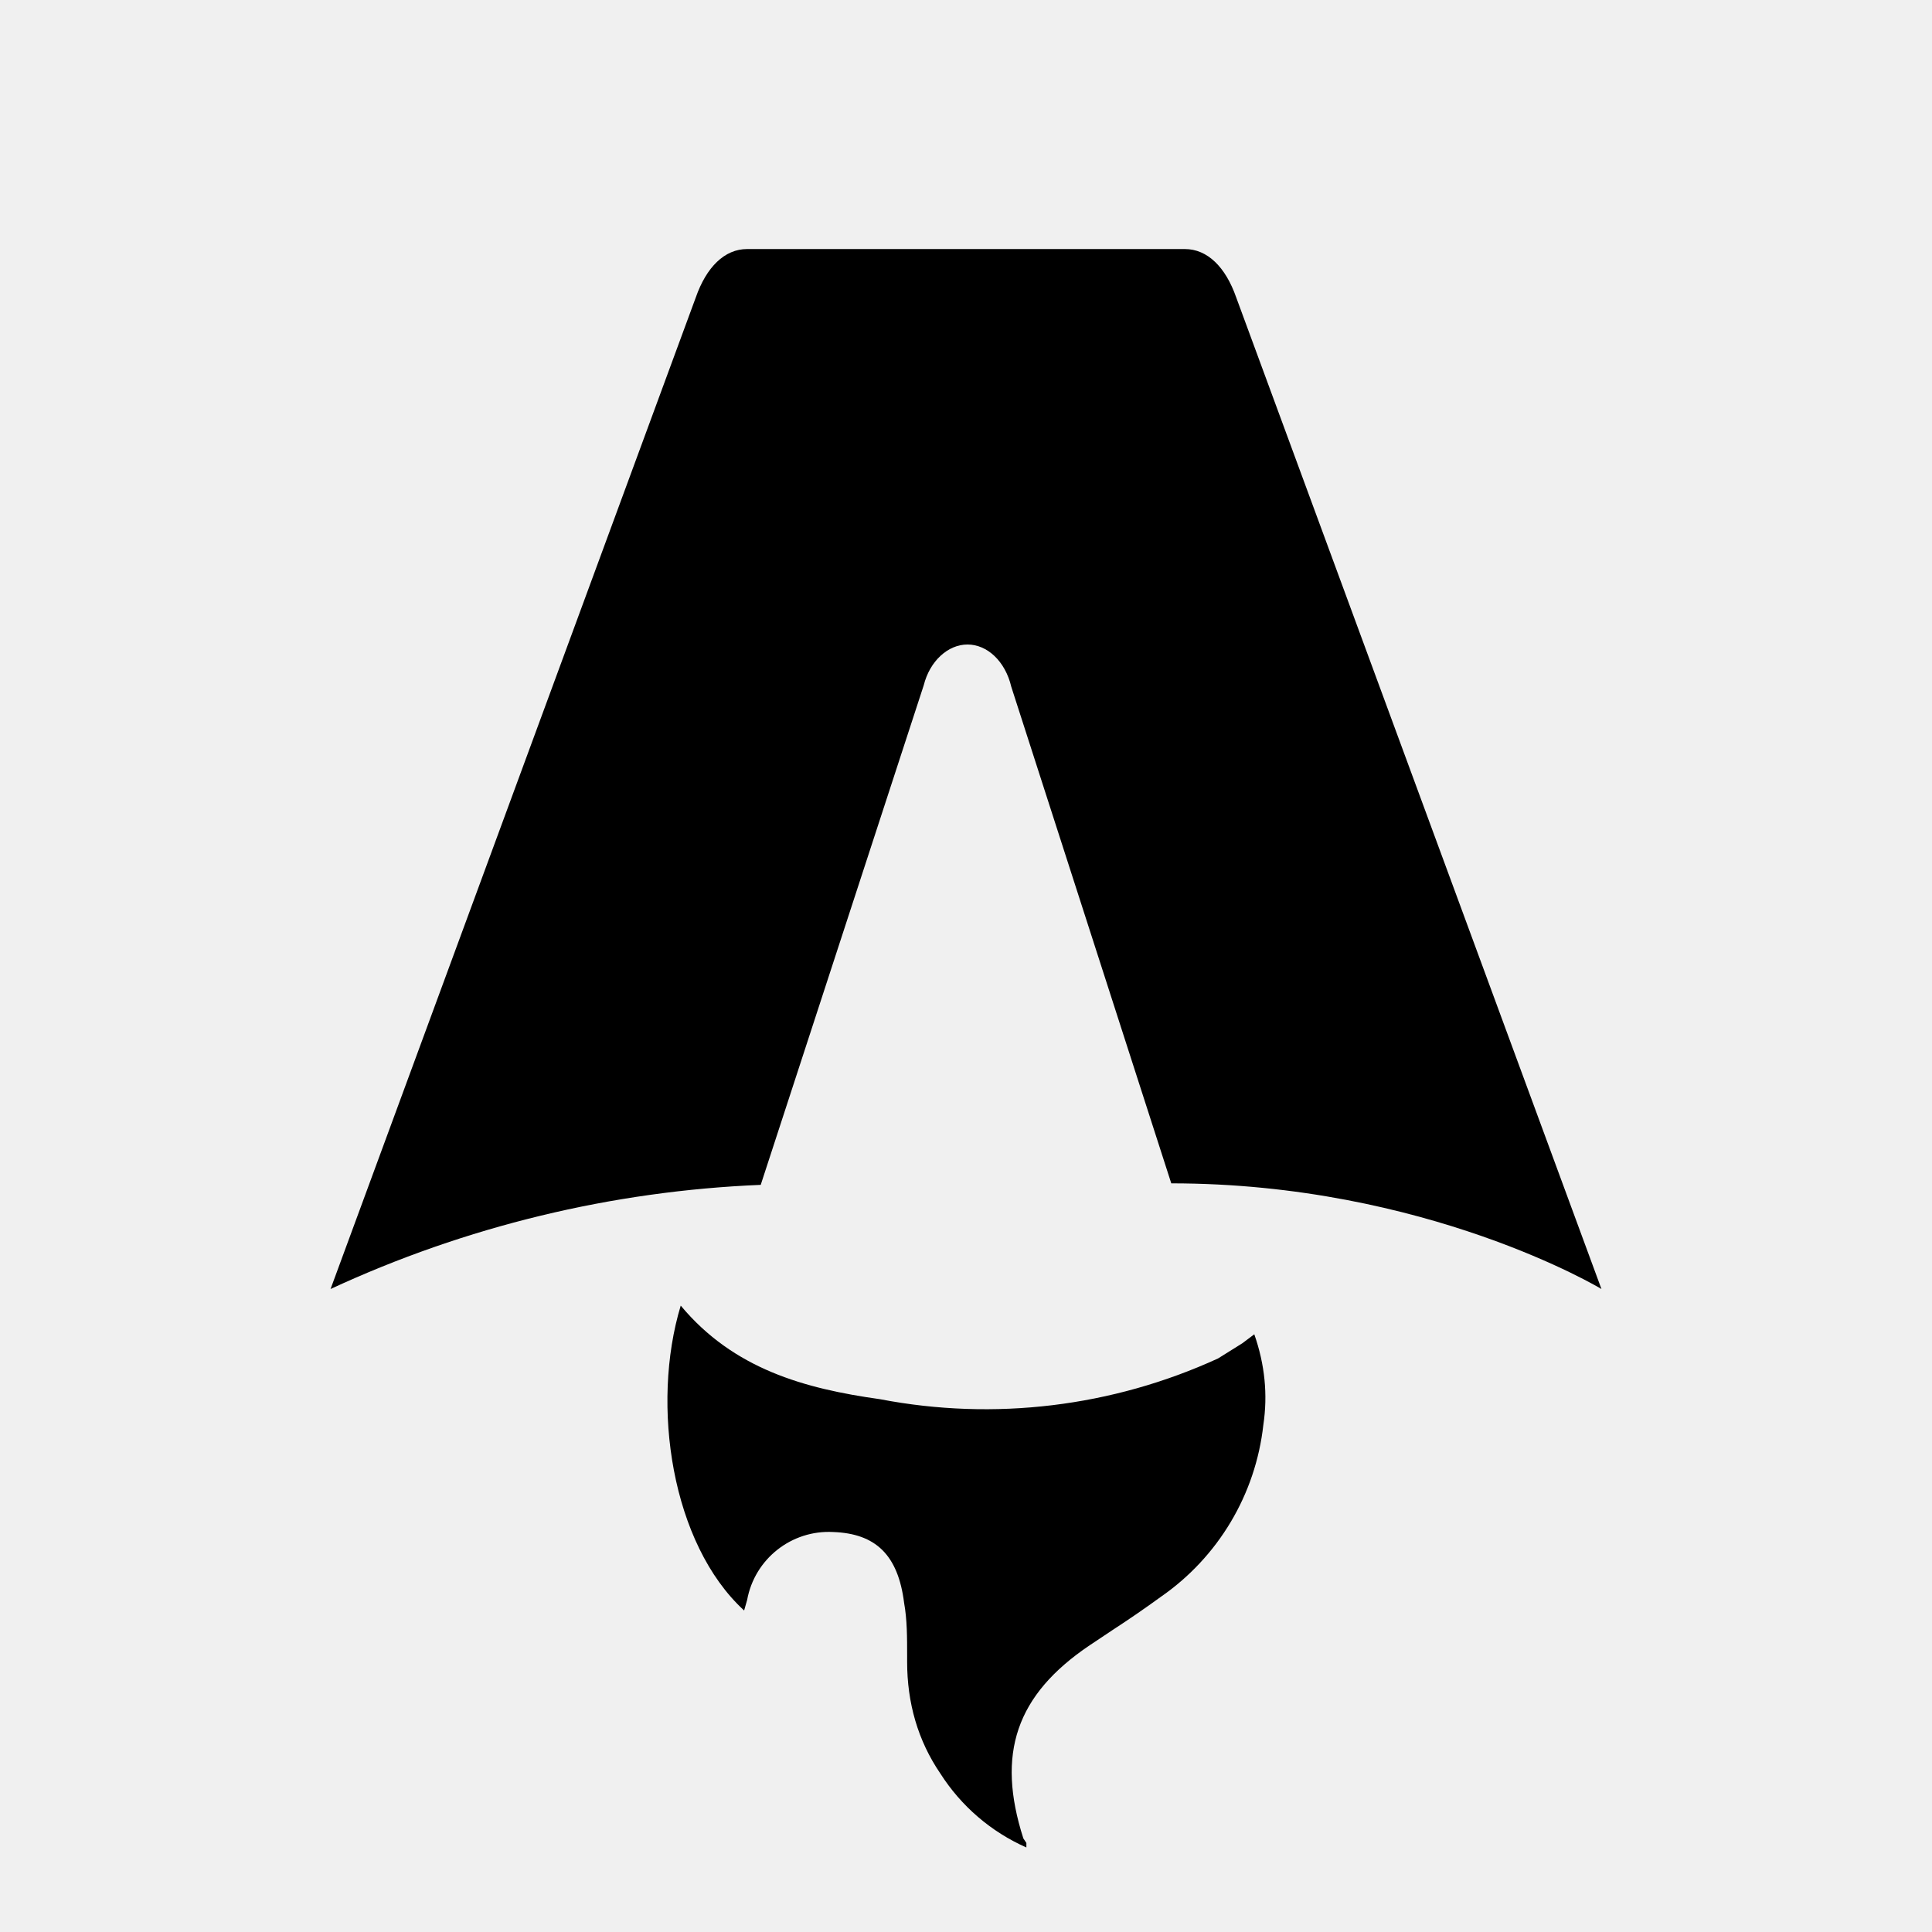
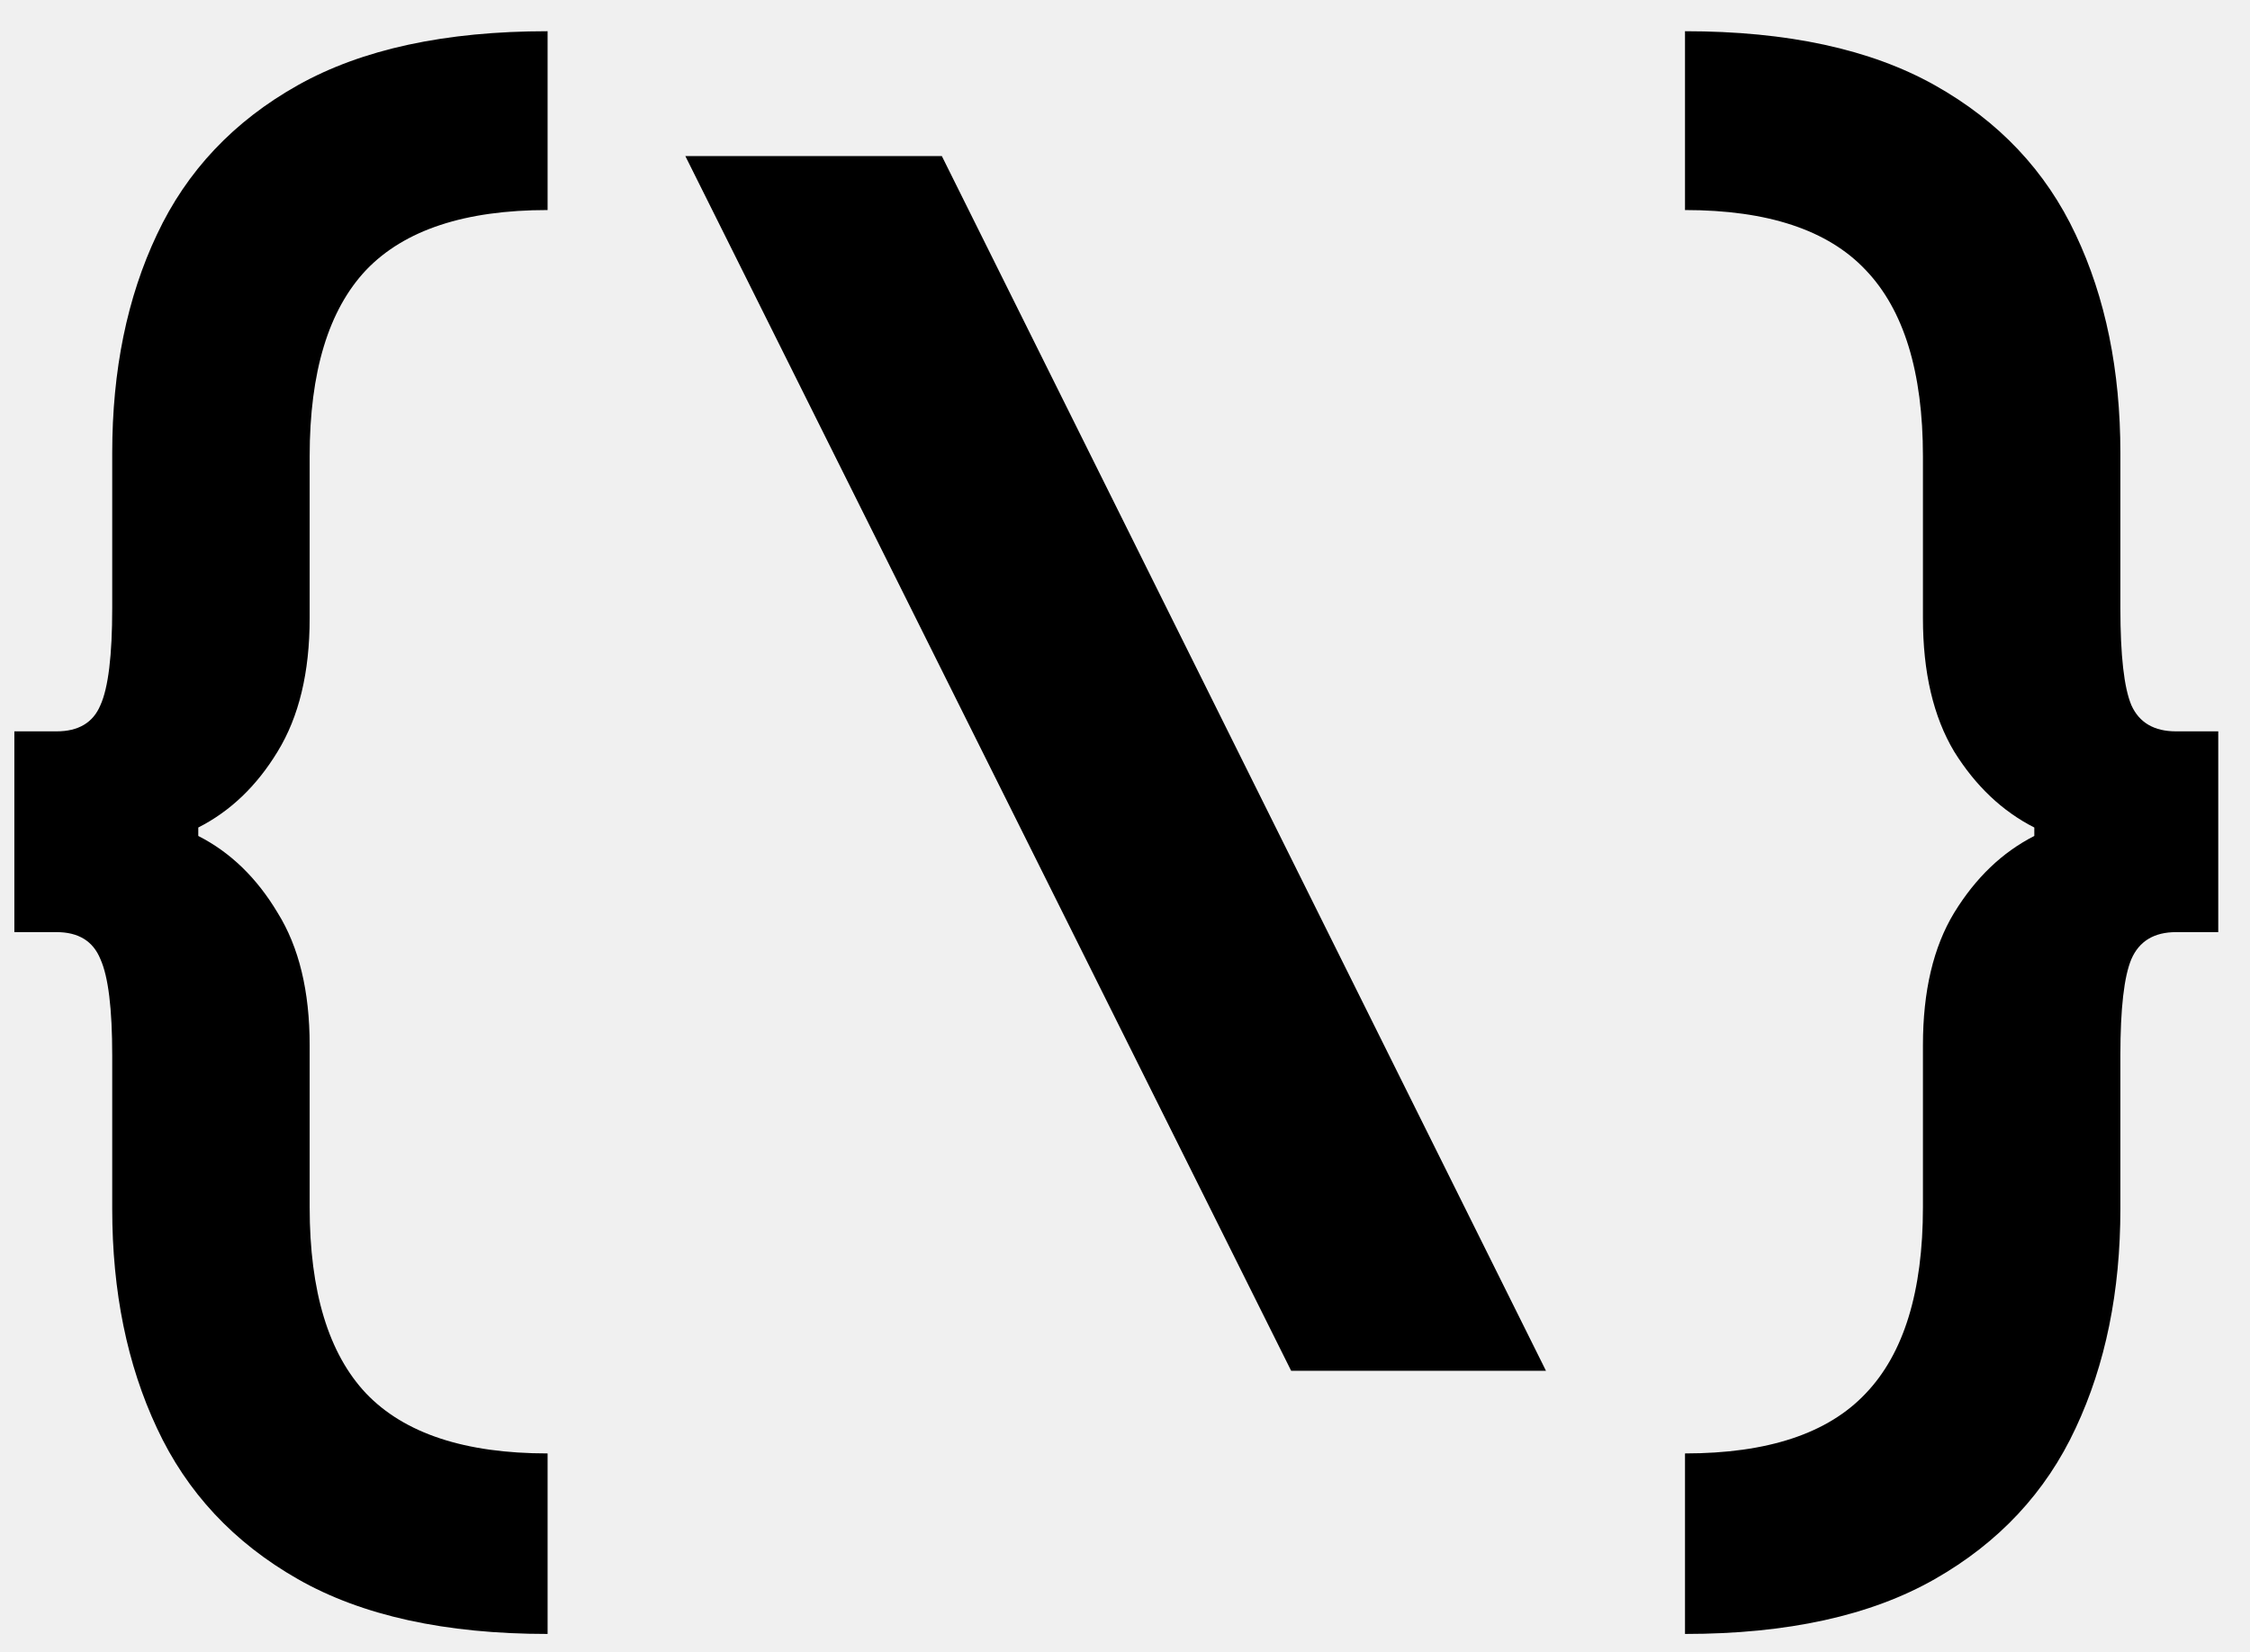
- <svg xmlns="http://www.w3.org/2000/svg" fill="none" viewBox="0 0 128 128">
-   <path d="M50.4 78.5a75.1 75.1 0 0 0-28.5 6.9l24.2-65.7c.7-2 1.9-3.2 3.4-3.2h29c1.5 0 2.7 1.2 3.4 3.2l24.2 65.7s-11.6-7-28.5-7L67 45.5c-.4-1.7-1.6-2.8-2.9-2.8-1.3 0-2.5 1.1-2.9 2.7L50.4 78.5Zm-1.1 28.2Zm-4.2-20.2c-2 6.6-.6 15.8 4.2 20.2a17.5 17.5 0 0 1 .2-.7 5.5 5.5 0 0 1 5.7-4.5c2.8.1 4.3 1.5 4.7 4.7.2 1.1.2 2.3.2 3.5v.4c0 2.7.7 5.2 2.2 7.4a13 13 0 0 0 5.7 4.9v-.3l-.2-.3c-1.8-5.6-.5-9.5 4.4-12.8l1.5-1a73 73 0 0 0 3.2-2.2 16 16 0 0 0 6.8-11.4c.3-2 .1-4-.6-6l-.8.6-1.6 1a37 37 0 0 1-22.4 2.7c-5-.7-9.7-2-13.2-6.2Z" />
-   <style>
-         path { fill: #000; }
-         @media (prefers-color-scheme: dark) {
-             path { fill: #FFF; }
-         }
-     </style>
+ <svg xmlns="http://www.w3.org/2000/svg" width="40" viewBox="0 0 64 47" fill="currentColor" stroke="none">
+   <path d="M15.576 46.488C12.664 46.488 10.296 45.968 8.472 44.928C6.648 43.888 5.312 42.456 4.464 40.632C3.616 38.824 3.192 36.744 3.192 34.392V30.024C3.192 28.696 3.08 27.784 2.856 27.288C2.648 26.776 2.232 26.52 1.608 26.52H0.408V20.808H1.608C2.232 20.808 2.648 20.56 2.856 20.064C3.08 19.568 3.192 18.648 3.192 17.304V12.888C3.192 10.536 3.616 8.464 4.464 6.672C5.312 4.864 6.648 3.448 8.472 2.424C10.296 1.4 12.664 0.888 15.576 0.888V5.976C13.224 5.976 11.504 6.544 10.416 7.68C9.344 8.816 8.808 10.584 8.808 12.984V17.592C8.808 19.128 8.504 20.392 7.896 21.384C7.304 22.36 6.552 23.08 5.64 23.544V23.784C6.552 24.248 7.304 24.976 7.896 25.968C8.504 26.944 8.808 28.2 8.808 29.736V34.344C8.808 36.744 9.344 38.512 10.416 39.648C11.504 40.784 13.224 41.352 15.576 41.352V46.488ZM36.726 39L19.494 4.44H26.79L43.974 39H36.726ZM47.929 46.488V41.352C50.282 41.352 51.993 40.784 53.066 39.648C54.154 38.512 54.697 36.744 54.697 34.344V29.736C54.697 28.2 54.993 26.944 55.586 25.968C56.194 24.976 56.953 24.248 57.865 23.784V23.544C56.953 23.08 56.194 22.36 55.586 21.384C54.993 20.392 54.697 19.128 54.697 17.592V12.984C54.697 10.584 54.154 8.816 53.066 7.68C51.993 6.544 50.282 5.976 47.929 5.976V0.888C50.842 0.888 53.209 1.4 55.033 2.424C56.858 3.448 58.194 4.864 59.041 6.672C59.889 8.464 60.313 10.536 60.313 12.888V17.304C60.313 18.648 60.417 19.568 60.626 20.064C60.849 20.56 61.273 20.808 61.898 20.808H63.097V26.52H61.898C61.273 26.52 60.849 26.776 60.626 27.288C60.417 27.784 60.313 28.696 60.313 30.024V34.392C60.313 36.744 59.889 38.824 59.041 40.632C58.194 42.456 56.858 43.888 55.033 44.928C53.209 45.968 50.842 46.488 47.929 46.488Z" />
</svg>
